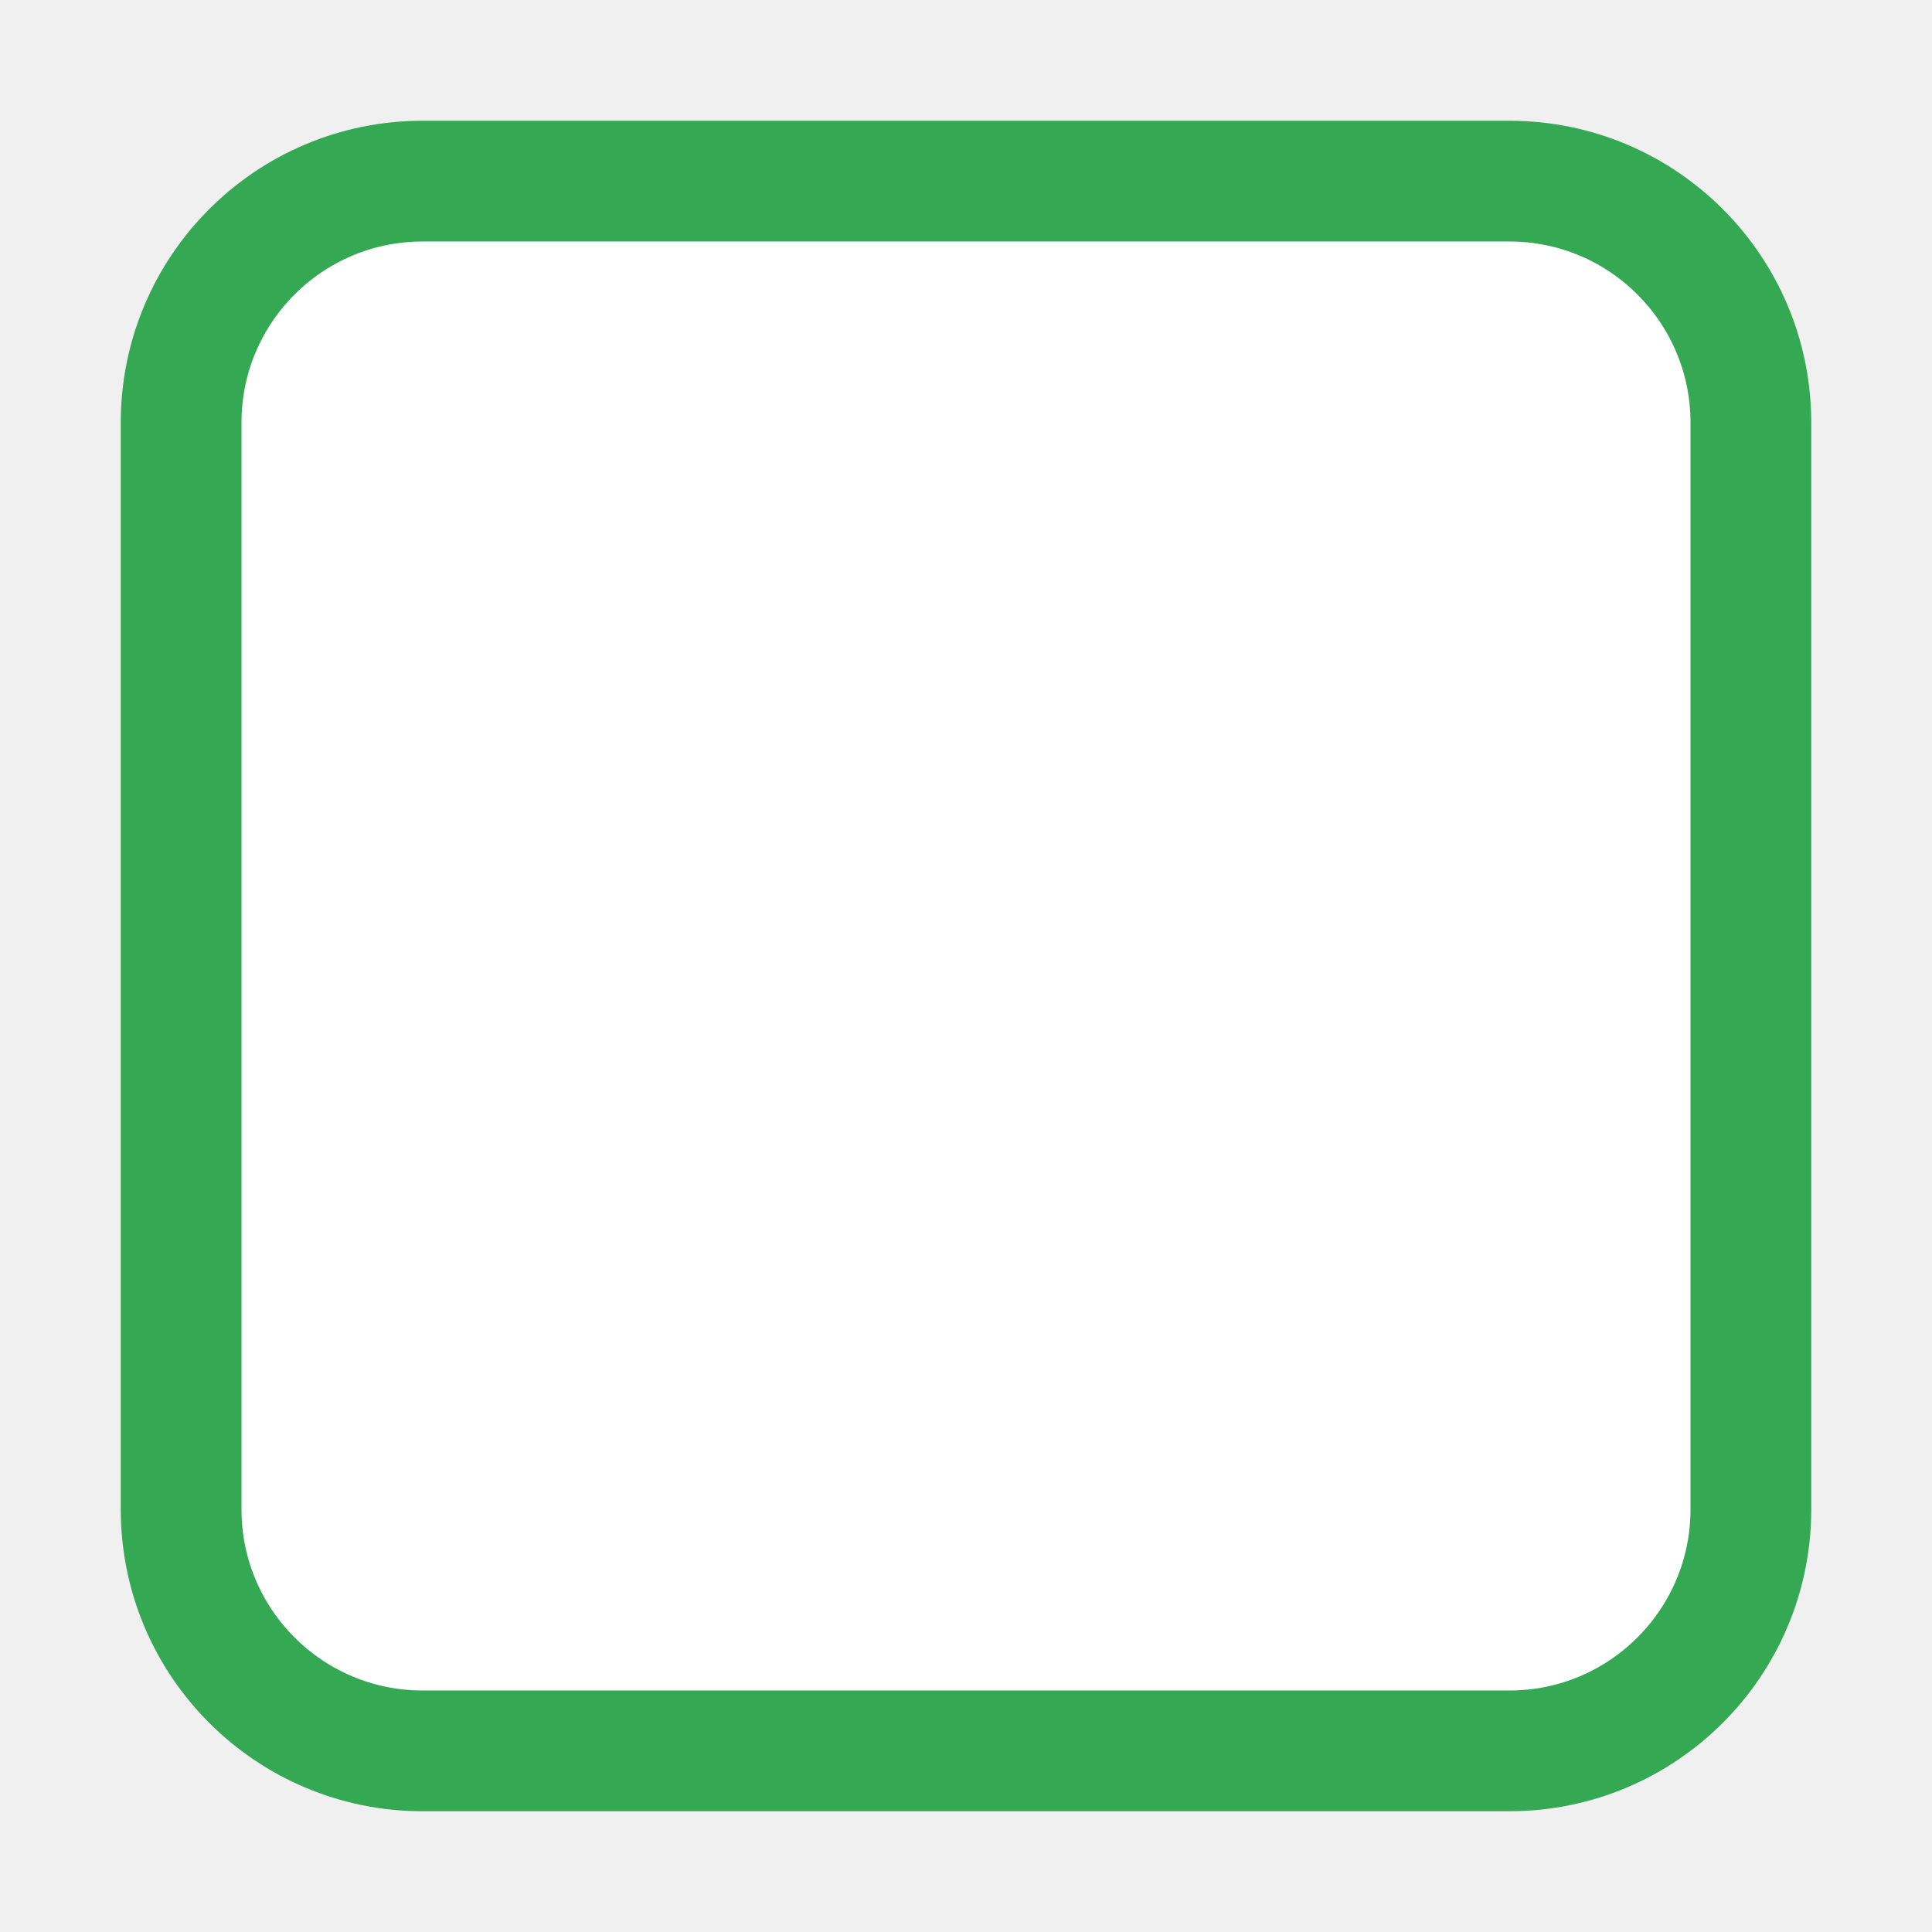
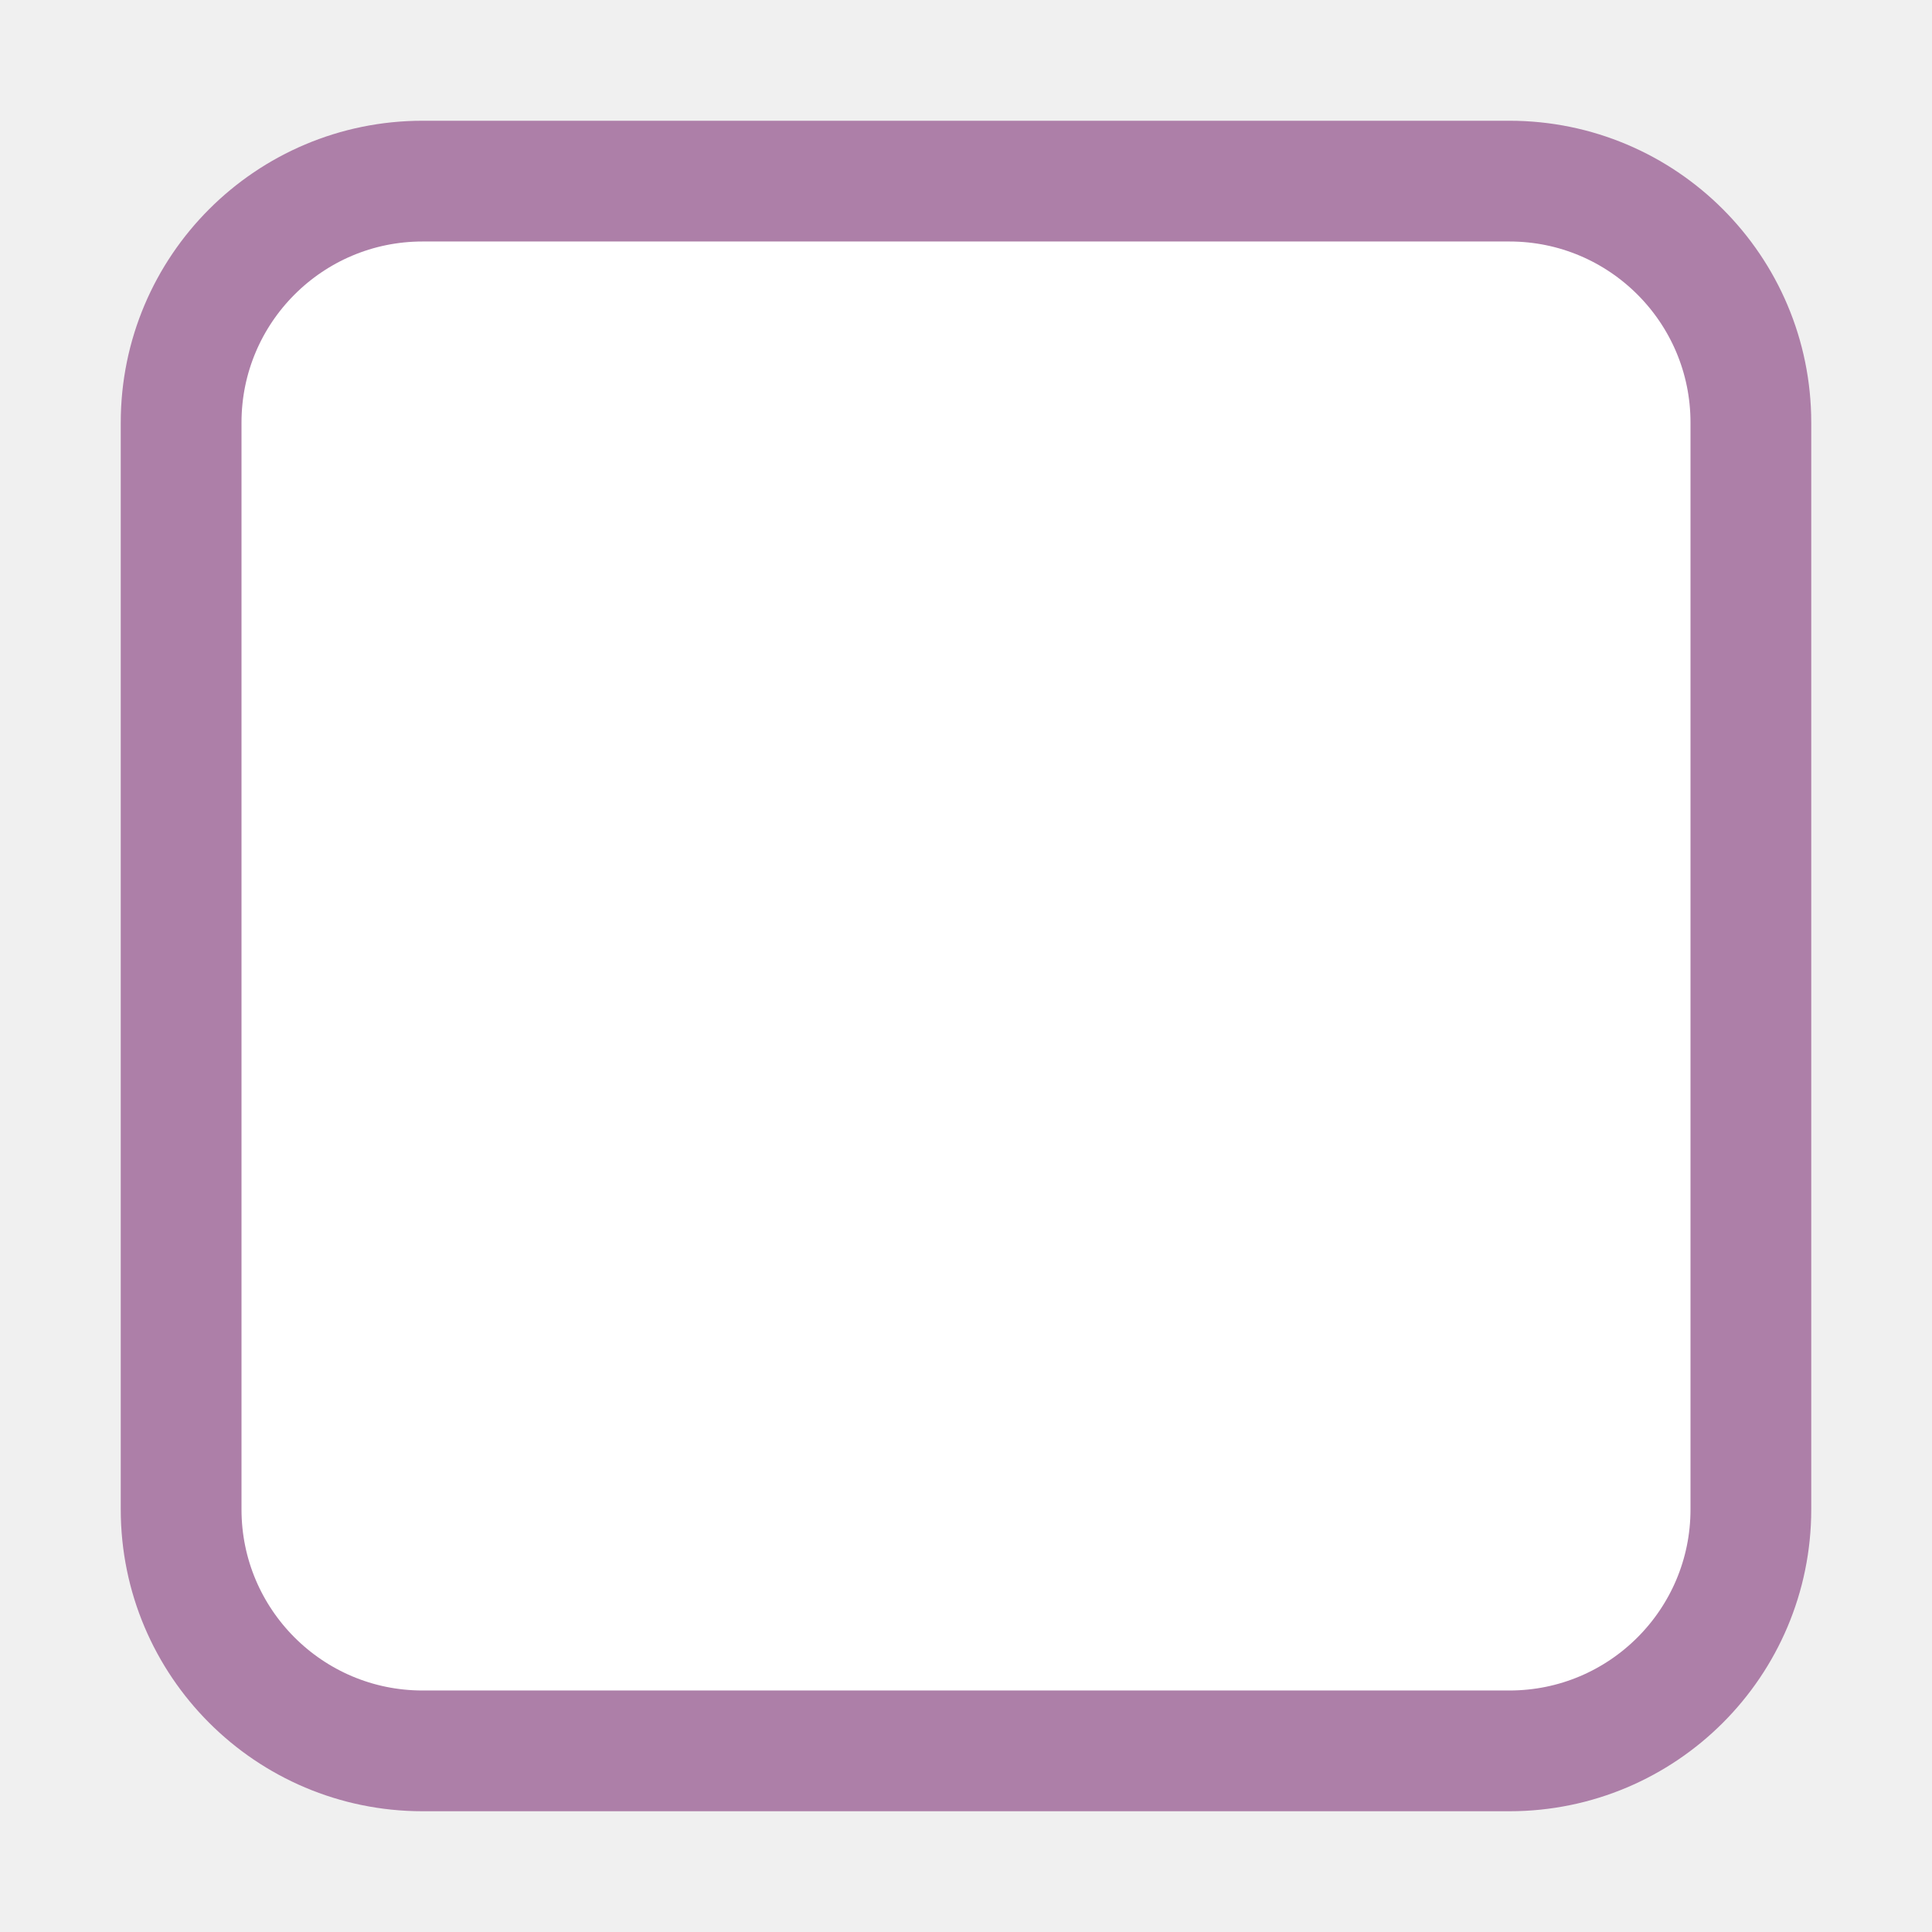
<svg xmlns="http://www.w3.org/2000/svg" width="16" height="16" id="svg2" version="1.1">
  <defs id="defs4">
    <linearGradient id="linearGradient3768-6">
      <stop style="stop-color:#0f0f0f;stop-opacity:1;" offset="0" id="stop3770-6" />
      <stop id="stop3778-2" offset="0.078" style="stop-color:#171717;stop-opacity:1;" />
      <stop style="stop-color:#171717;stop-opacity:1;" offset="0.974" id="stop3774-0" />
      <stop style="stop-color:#1b1b1b;stop-opacity:1;" offset="1" id="stop3776-1" />
    </linearGradient>
  </defs>
  <g id="layer1" transform="translate(0,-1036.362)">
    <g transform="translate(-17,1036)" style="display:inline;opacity:1" id="checkbox-unchecked-9">
      <g id="sdsd-0">
        <g id="scdsdcd-0" transform="translate(0,-30)">
          <g style="display:inline" id="g15812-6-6-1-4" transform="matrix(0.9295198,0,0,0.9291437,-156.7507,-212.9618)">
            <g transform="matrix(0.5089163,0,0,0.5173982,161.7932,197.5643)" id="g5489-2-9-6-8-8-9" style="display:inline">
              <g id="g5428-8-1-4-0-0-65" />
            </g>
          </g>
          <rect y="30.362" x="17" height="16" width="16" id="rect13523-4" style="color:#000000;display:inline;overflow:visible;visibility:visible;fill:none;stroke:none;stroke-width:2;marker:none;enable-background:accumulate" />
          <g id="g5400-2">
-             <rect ry="2" style="color:#000000;display:inline;overflow:visible;visibility:visible;fill:#ffffff;fill-opacity:1;stroke:#35a854;stroke-width:1;stroke-linecap:butt;stroke-linejoin:round;stroke-miterlimit:4;stroke-dasharray:none;stroke-dashoffset:0;stroke-opacity:1;marker:none;enable-background:accumulate" id="rect5147-9-1-5-7-6-3" width="13" height="13" x="18.5" y="31.862" rx="2" />
+             <rect ry="2" style="color:#000000;display:inline;overflow:visible;visibility:visible;fill:#ffffff;fill-opacity:1;stroke:#ad7fa8;stroke-width:1;stroke-linecap:butt;stroke-linejoin:round;stroke-miterlimit:4;stroke-dasharray:none;stroke-dashoffset:0;stroke-opacity:1;marker:none;enable-background:accumulate" id="rect5147-9-1-5-7-6-3" width="13" height="13" x="18.5" y="31.862" rx="2" />
          </g>
        </g>
      </g>
    </g>
  </g>
</svg>
